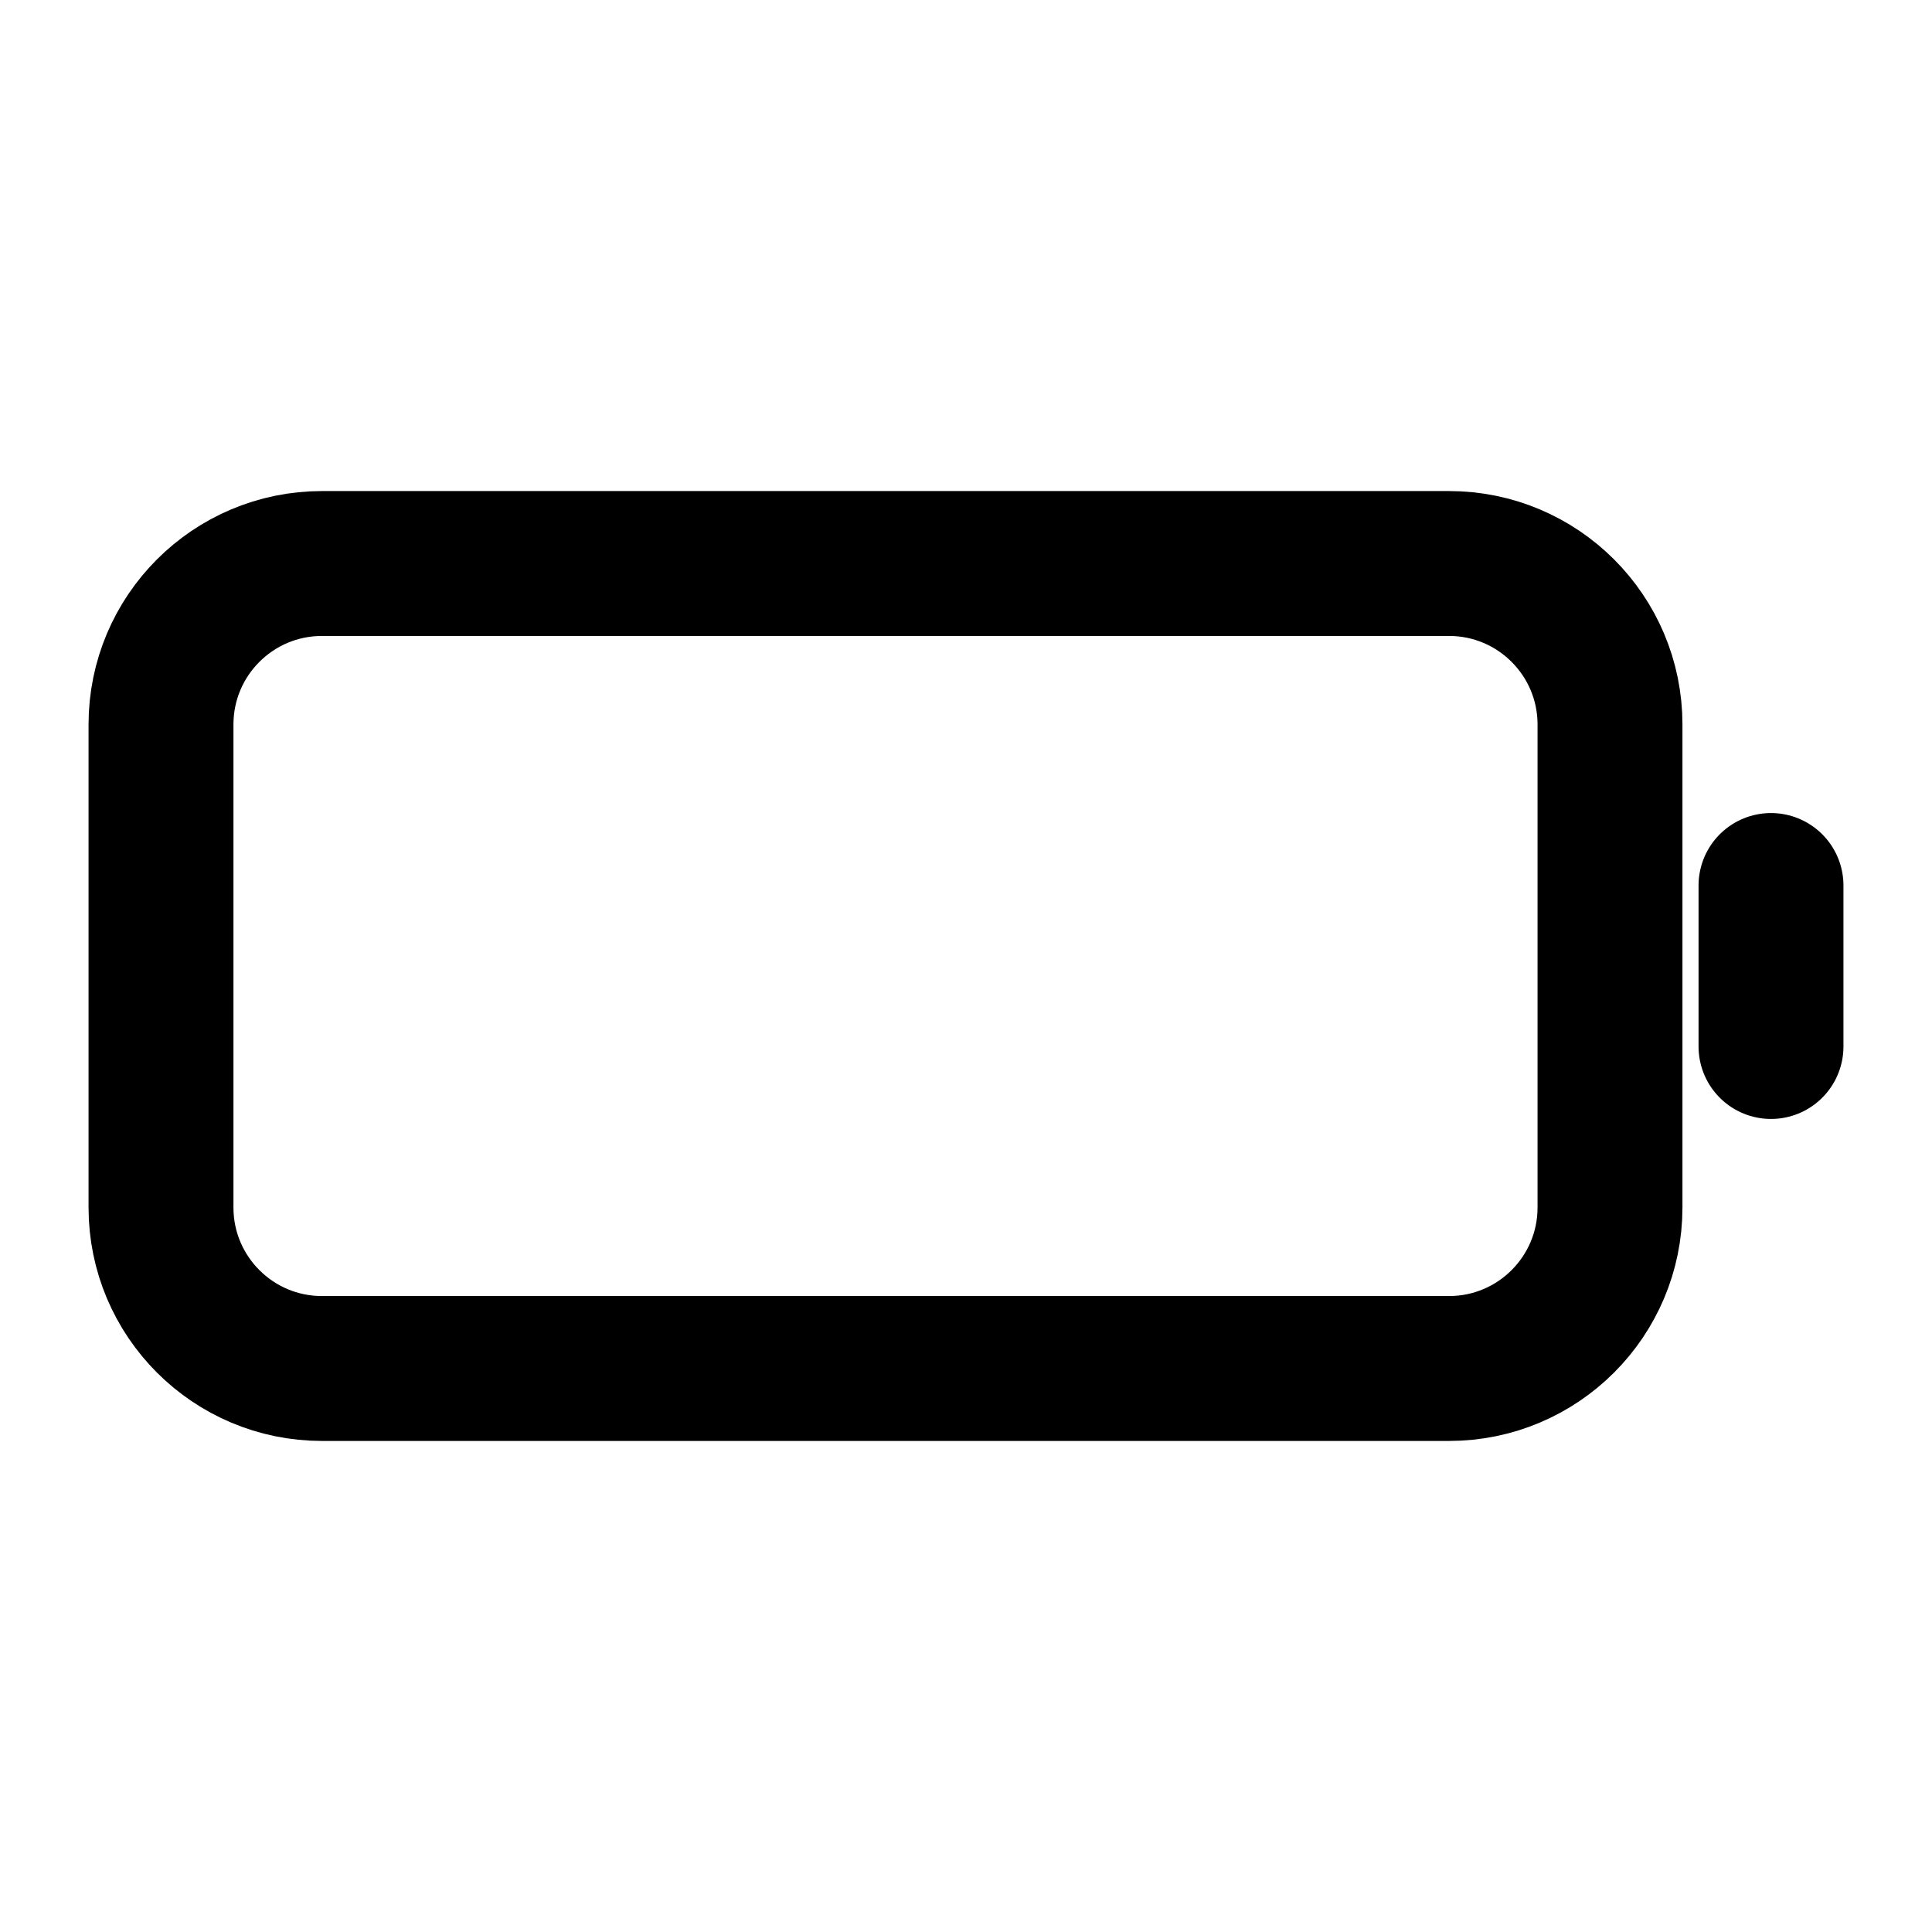
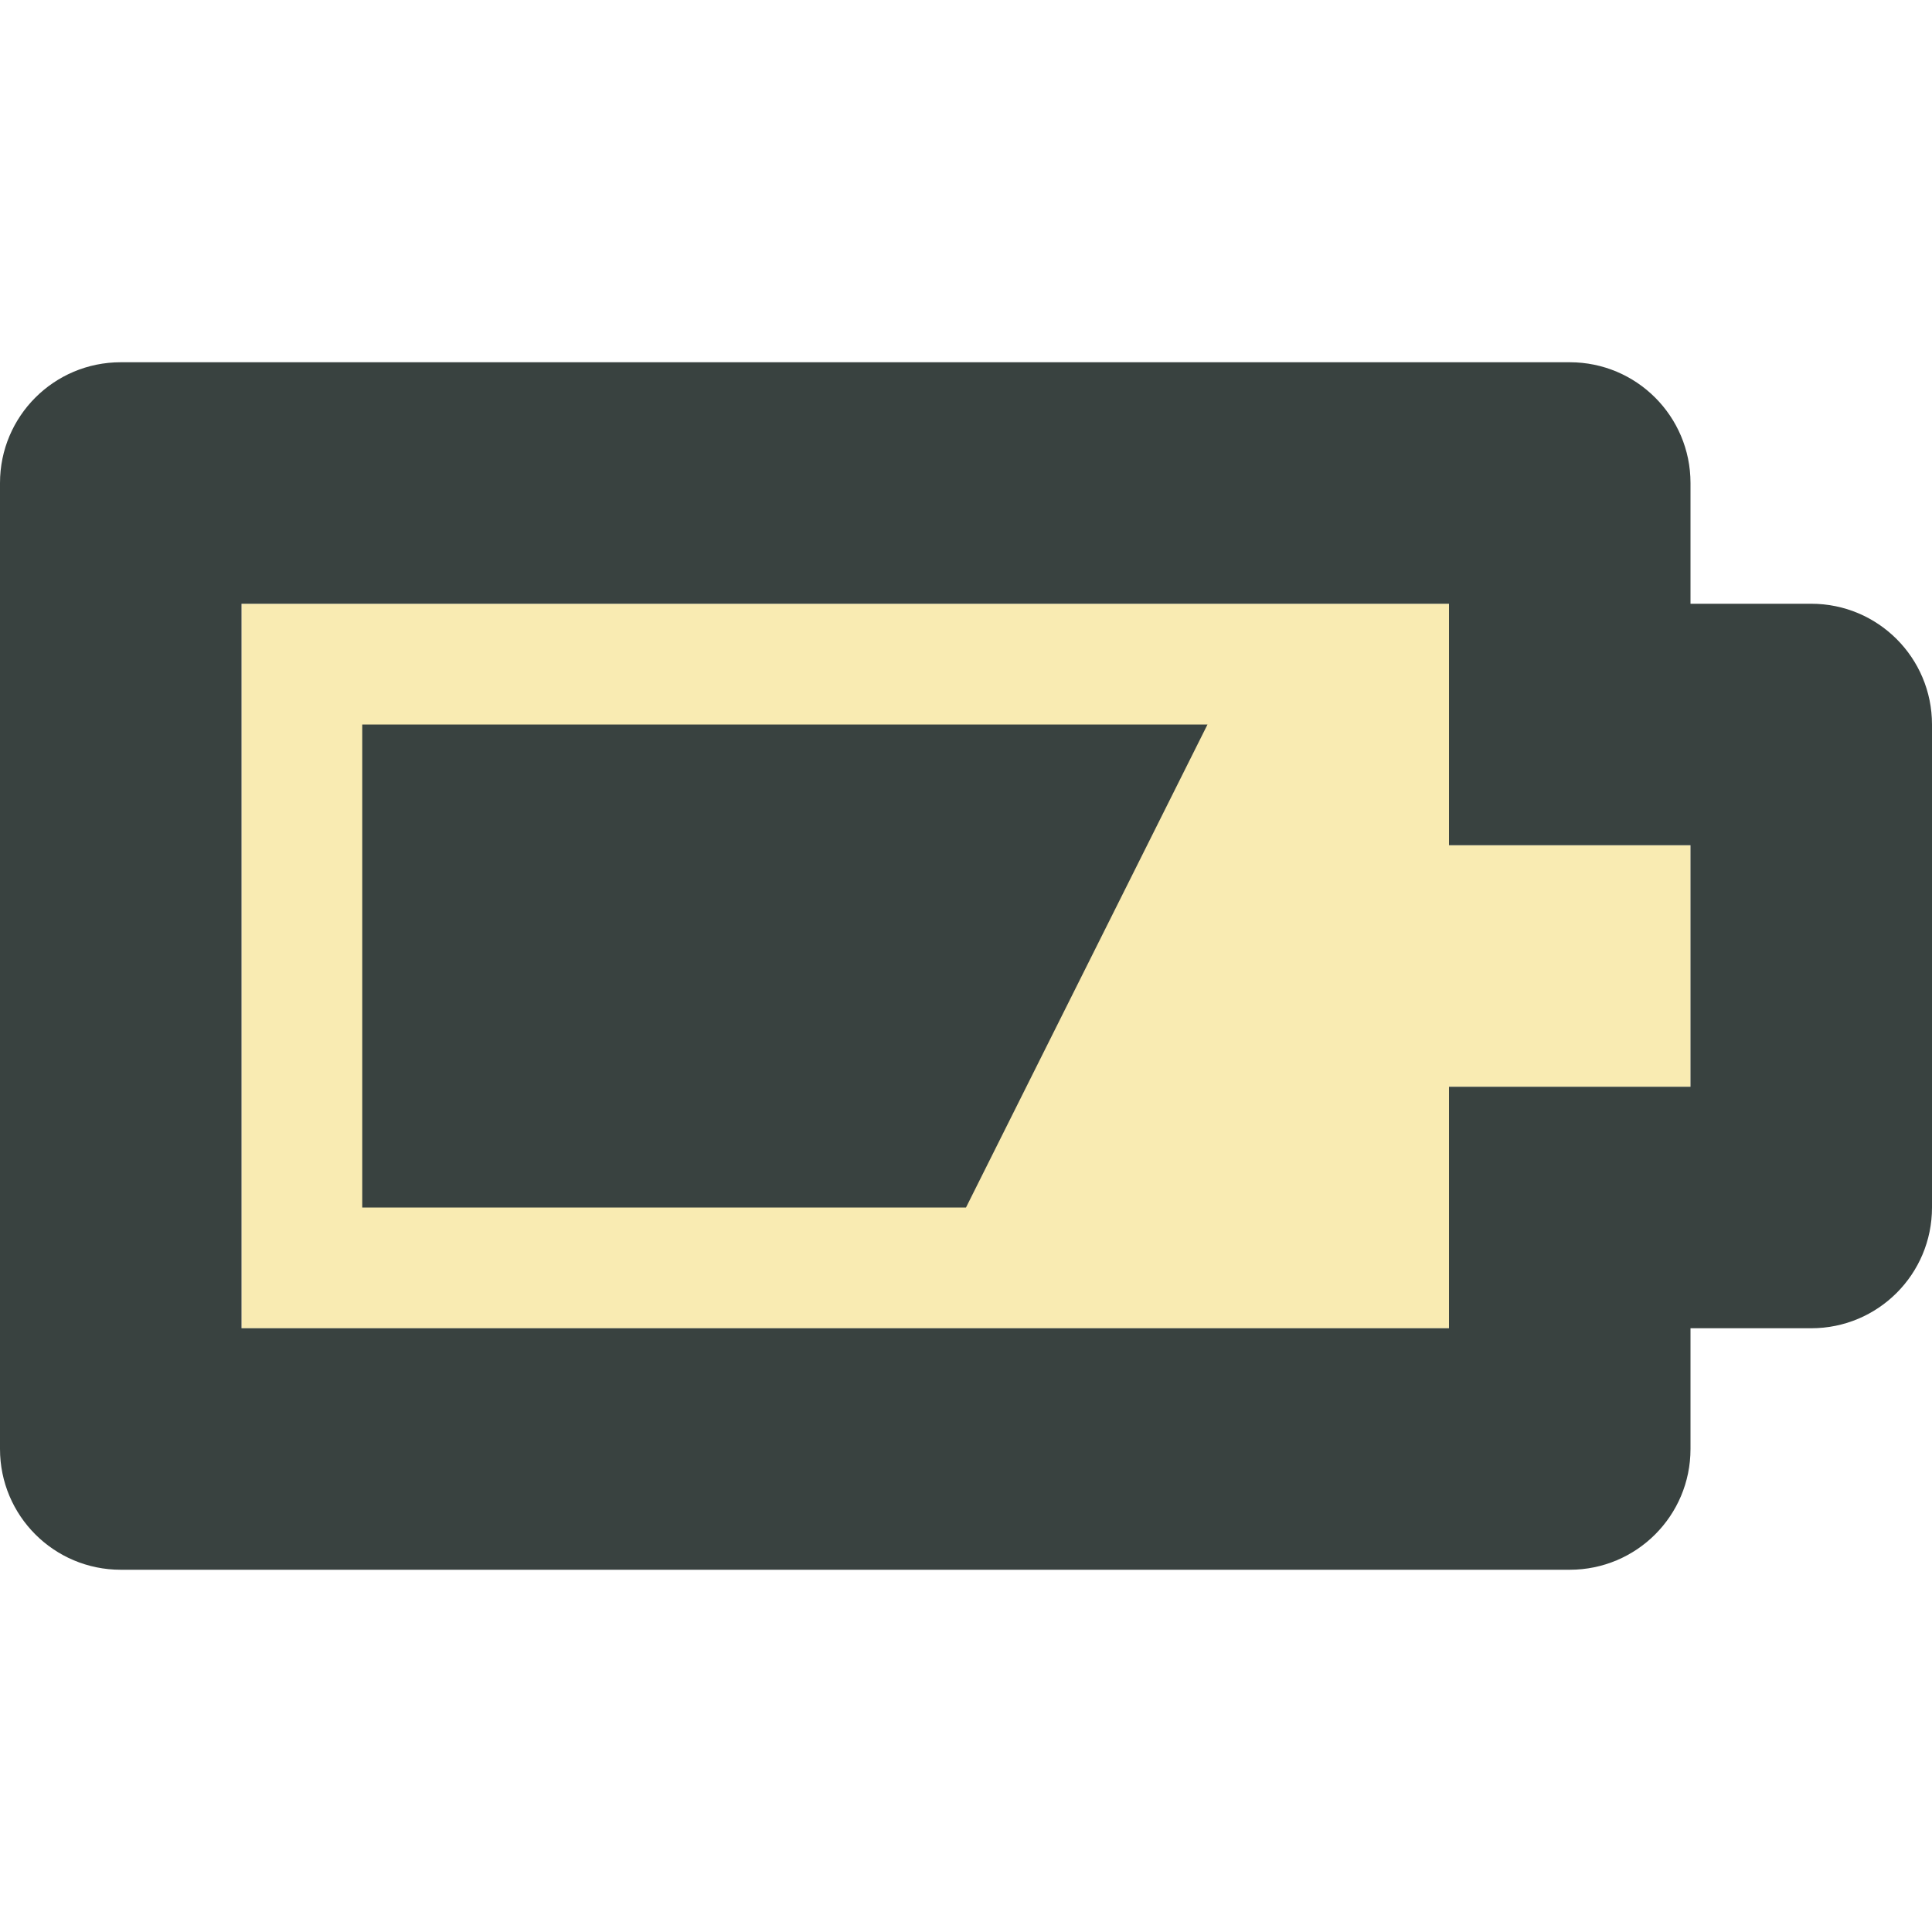
- <svg xmlns="http://www.w3.org/2000/svg" viewBox="0 0 24 24" width="20" height="20" fill="none" stroke="currentColor" stroke-width="1.8">
-   <rect x="2" y="7" width="18" height="10" rx="2" />
-   <path d="M22 11v2" stroke-linecap="round" />
+ <svg xmlns="http://www.w3.org/2000/svg" viewBox="0 0 64 64">
+   <polygon fill="#F9EBB2" points="56,36 48,36 48,44 8,44 8,20 48,20 48,28 56,28" />
+   <polygon fill="#394240" points="12,40 32,40 40,24 12,24" />
+   <path fill="#394240" d="M60,20h-4v-4c0-2.211-1.789-4-4-4H4c-2.211,0-4,1.789-4,4v32c0,2.211,1.789,4,4,4h48c2.211,0,4-1.789,4-4v-4h4c2.211,0,4-1.789,4-4V24C64,21.789,62.211,20,60,20z M56,36h-8v8H8V20h40v8h8V36z" />
</svg>
